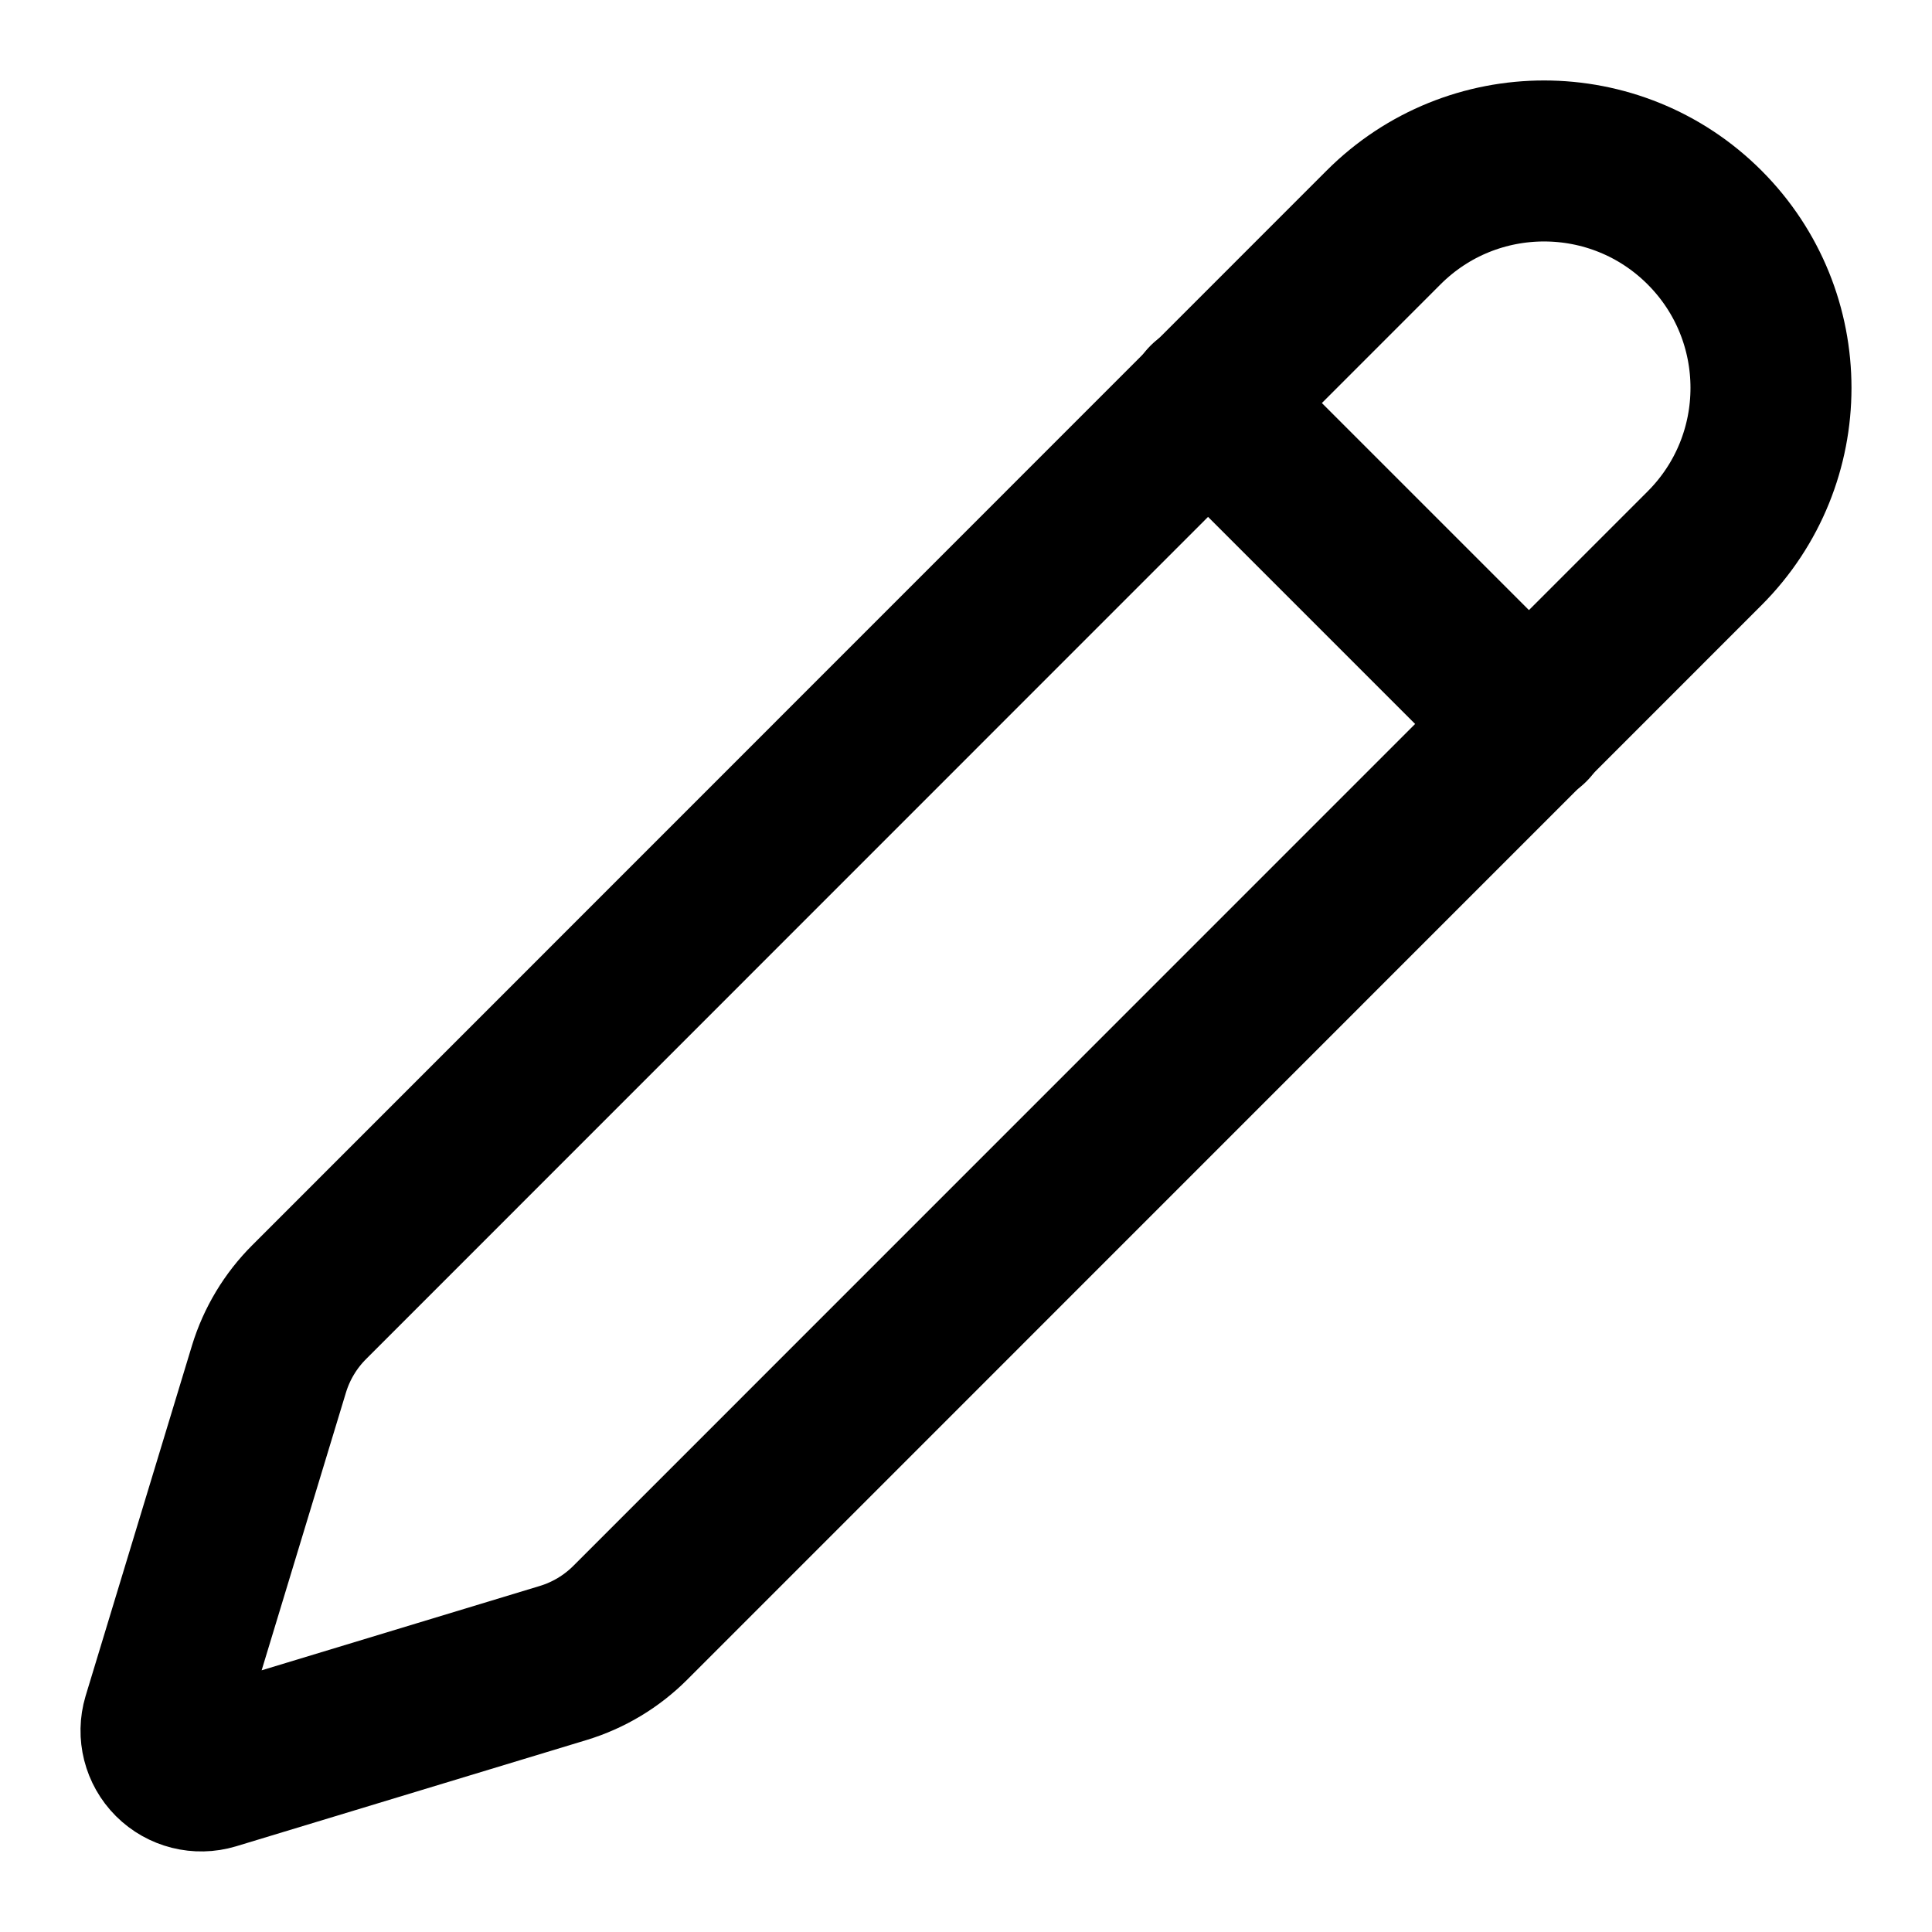
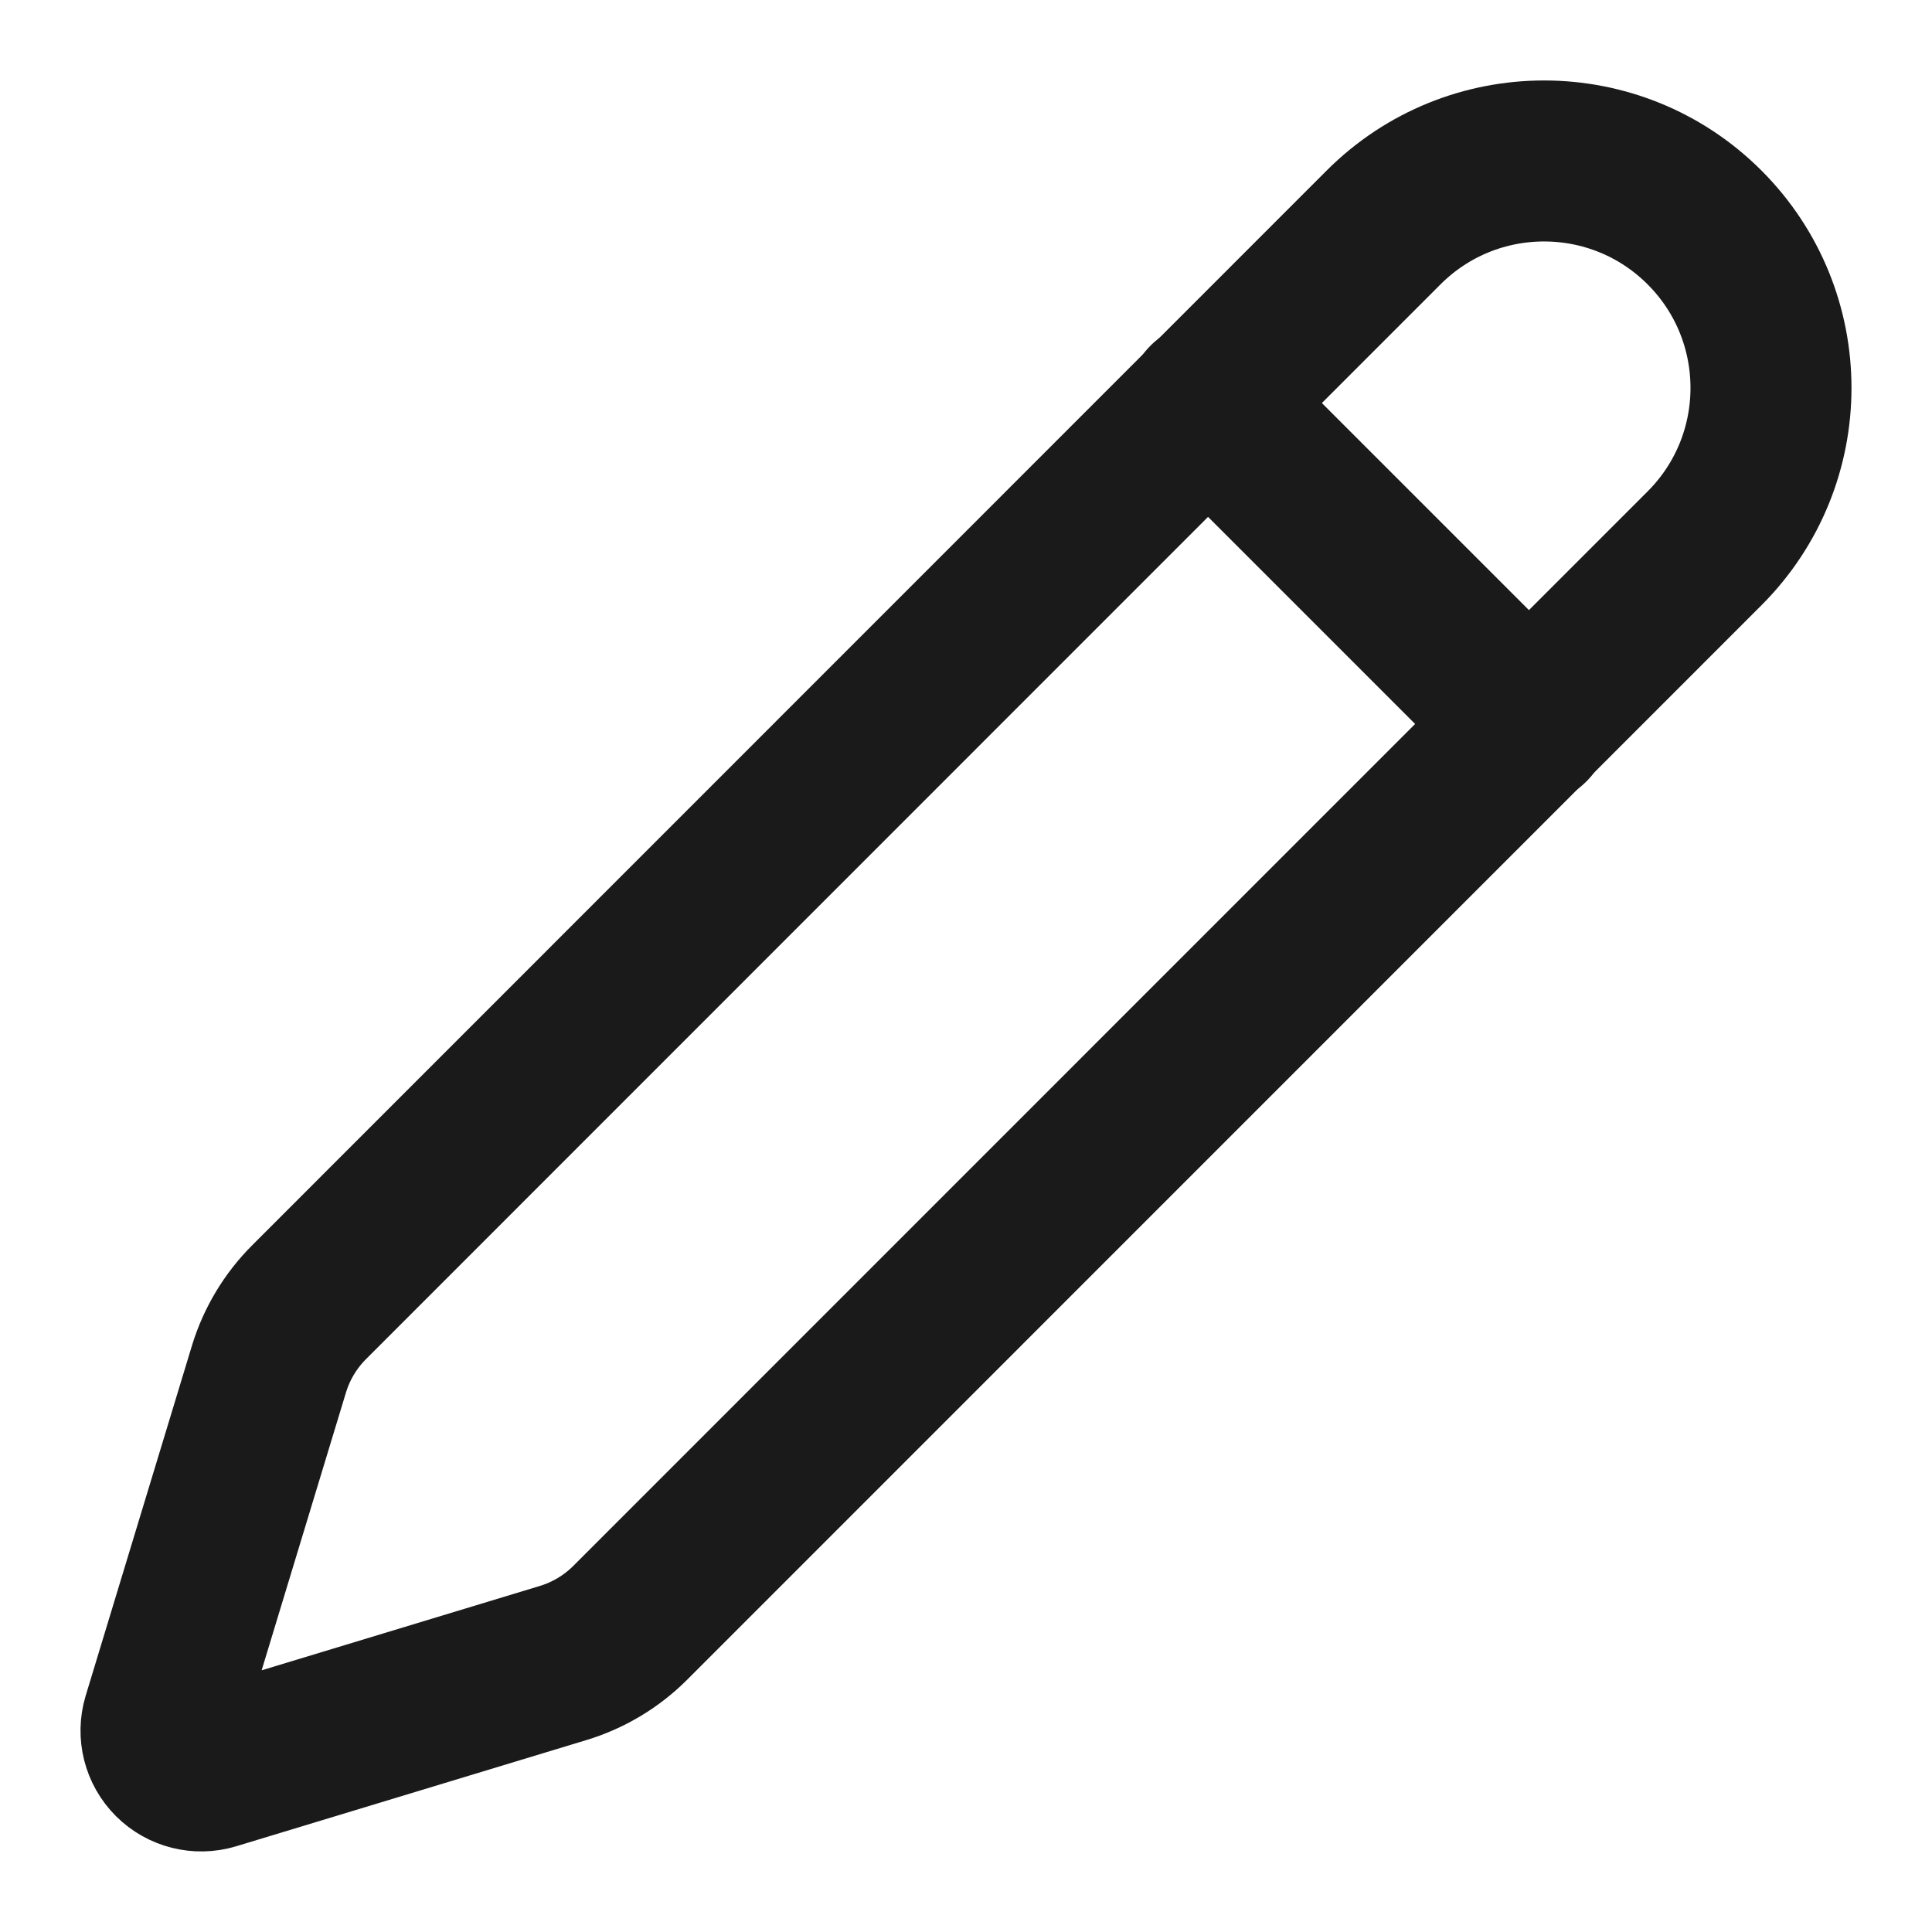
- <svg xmlns="http://www.w3.org/2000/svg" width="24" height="24" viewBox="0 0 24 24" fill="none" stroke="currentColor" stroke-width="2" stroke-linecap="round" stroke-linejoin="round">
+ <svg xmlns="http://www.w3.org/2000/svg" color="#1a1a1a" width="24" height="24" viewBox="0 0 24 24" fill="none" stroke="currentColor" stroke-width="2" stroke-linecap="round" stroke-linejoin="round">
  <path d="M21.174 6.812a1 1 0 0 0-3.986-3.987L3.842 16.174a2 2 0 0 0-.5.83l-1.321 4.352a.5.5 0 0 0 .623.622l4.353-1.32a2 2 0 0 0 .83-.497z" />
  <path d="m15 5 4 4" />
</svg>
